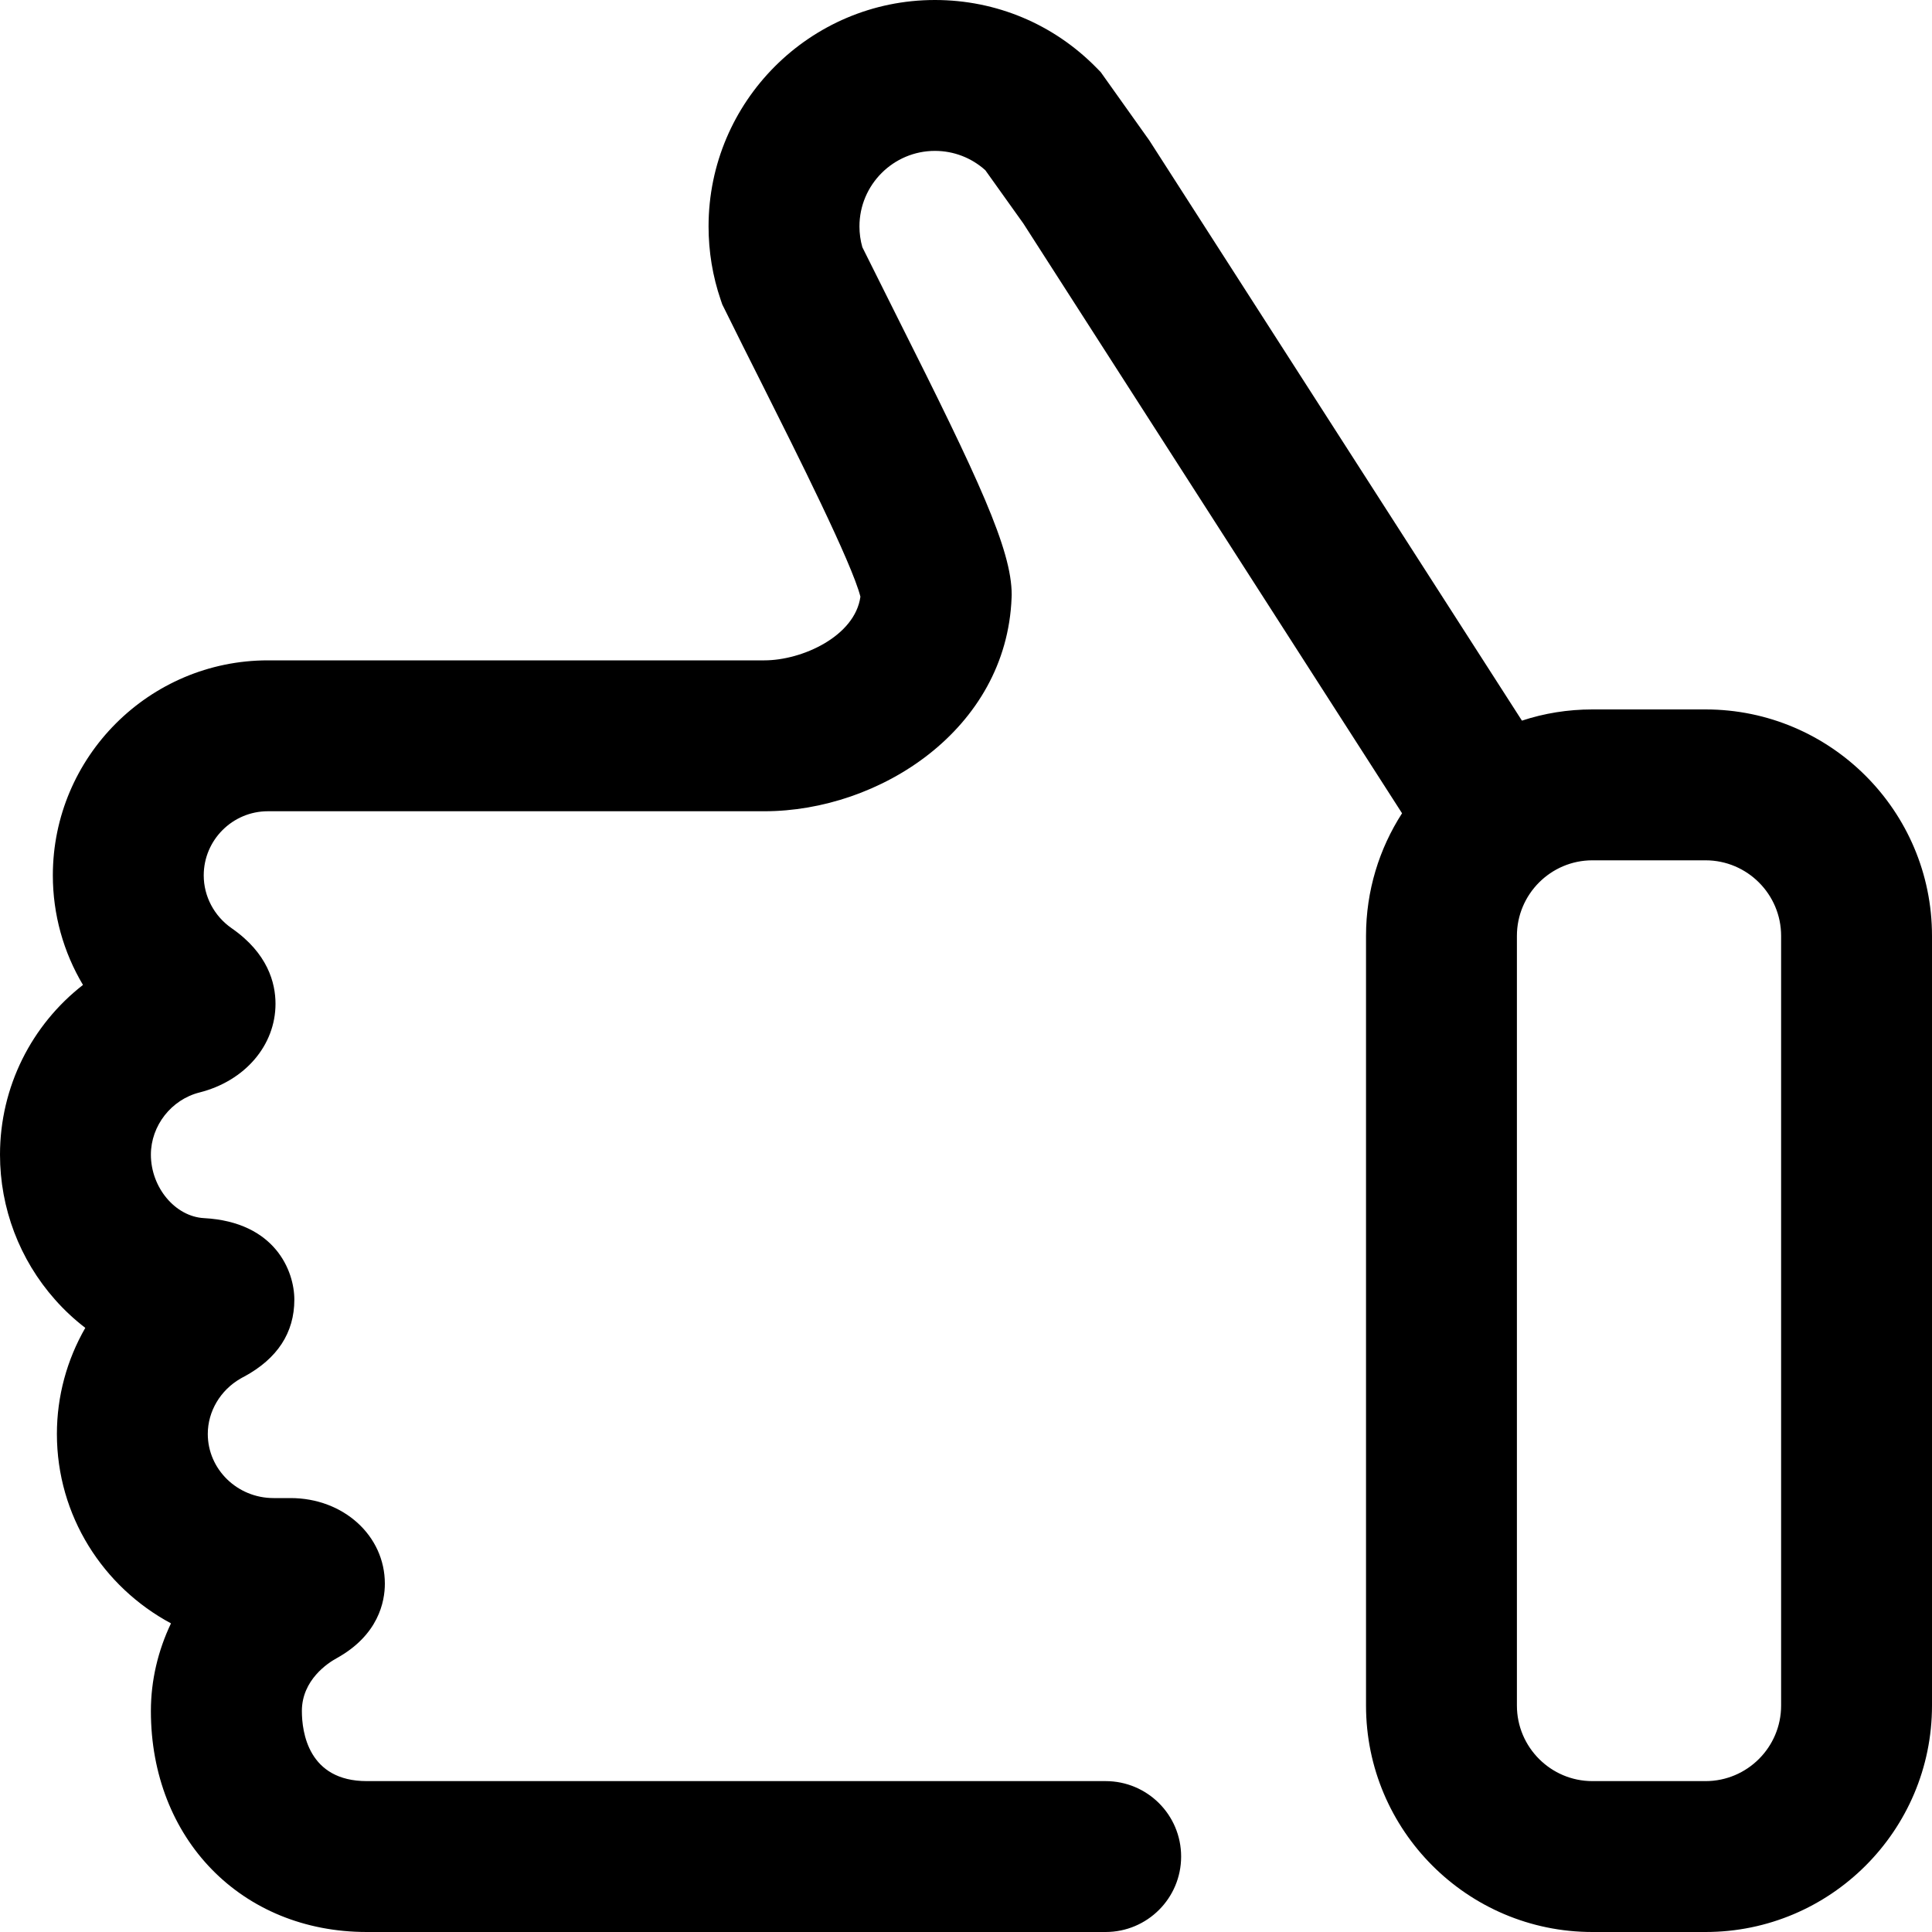
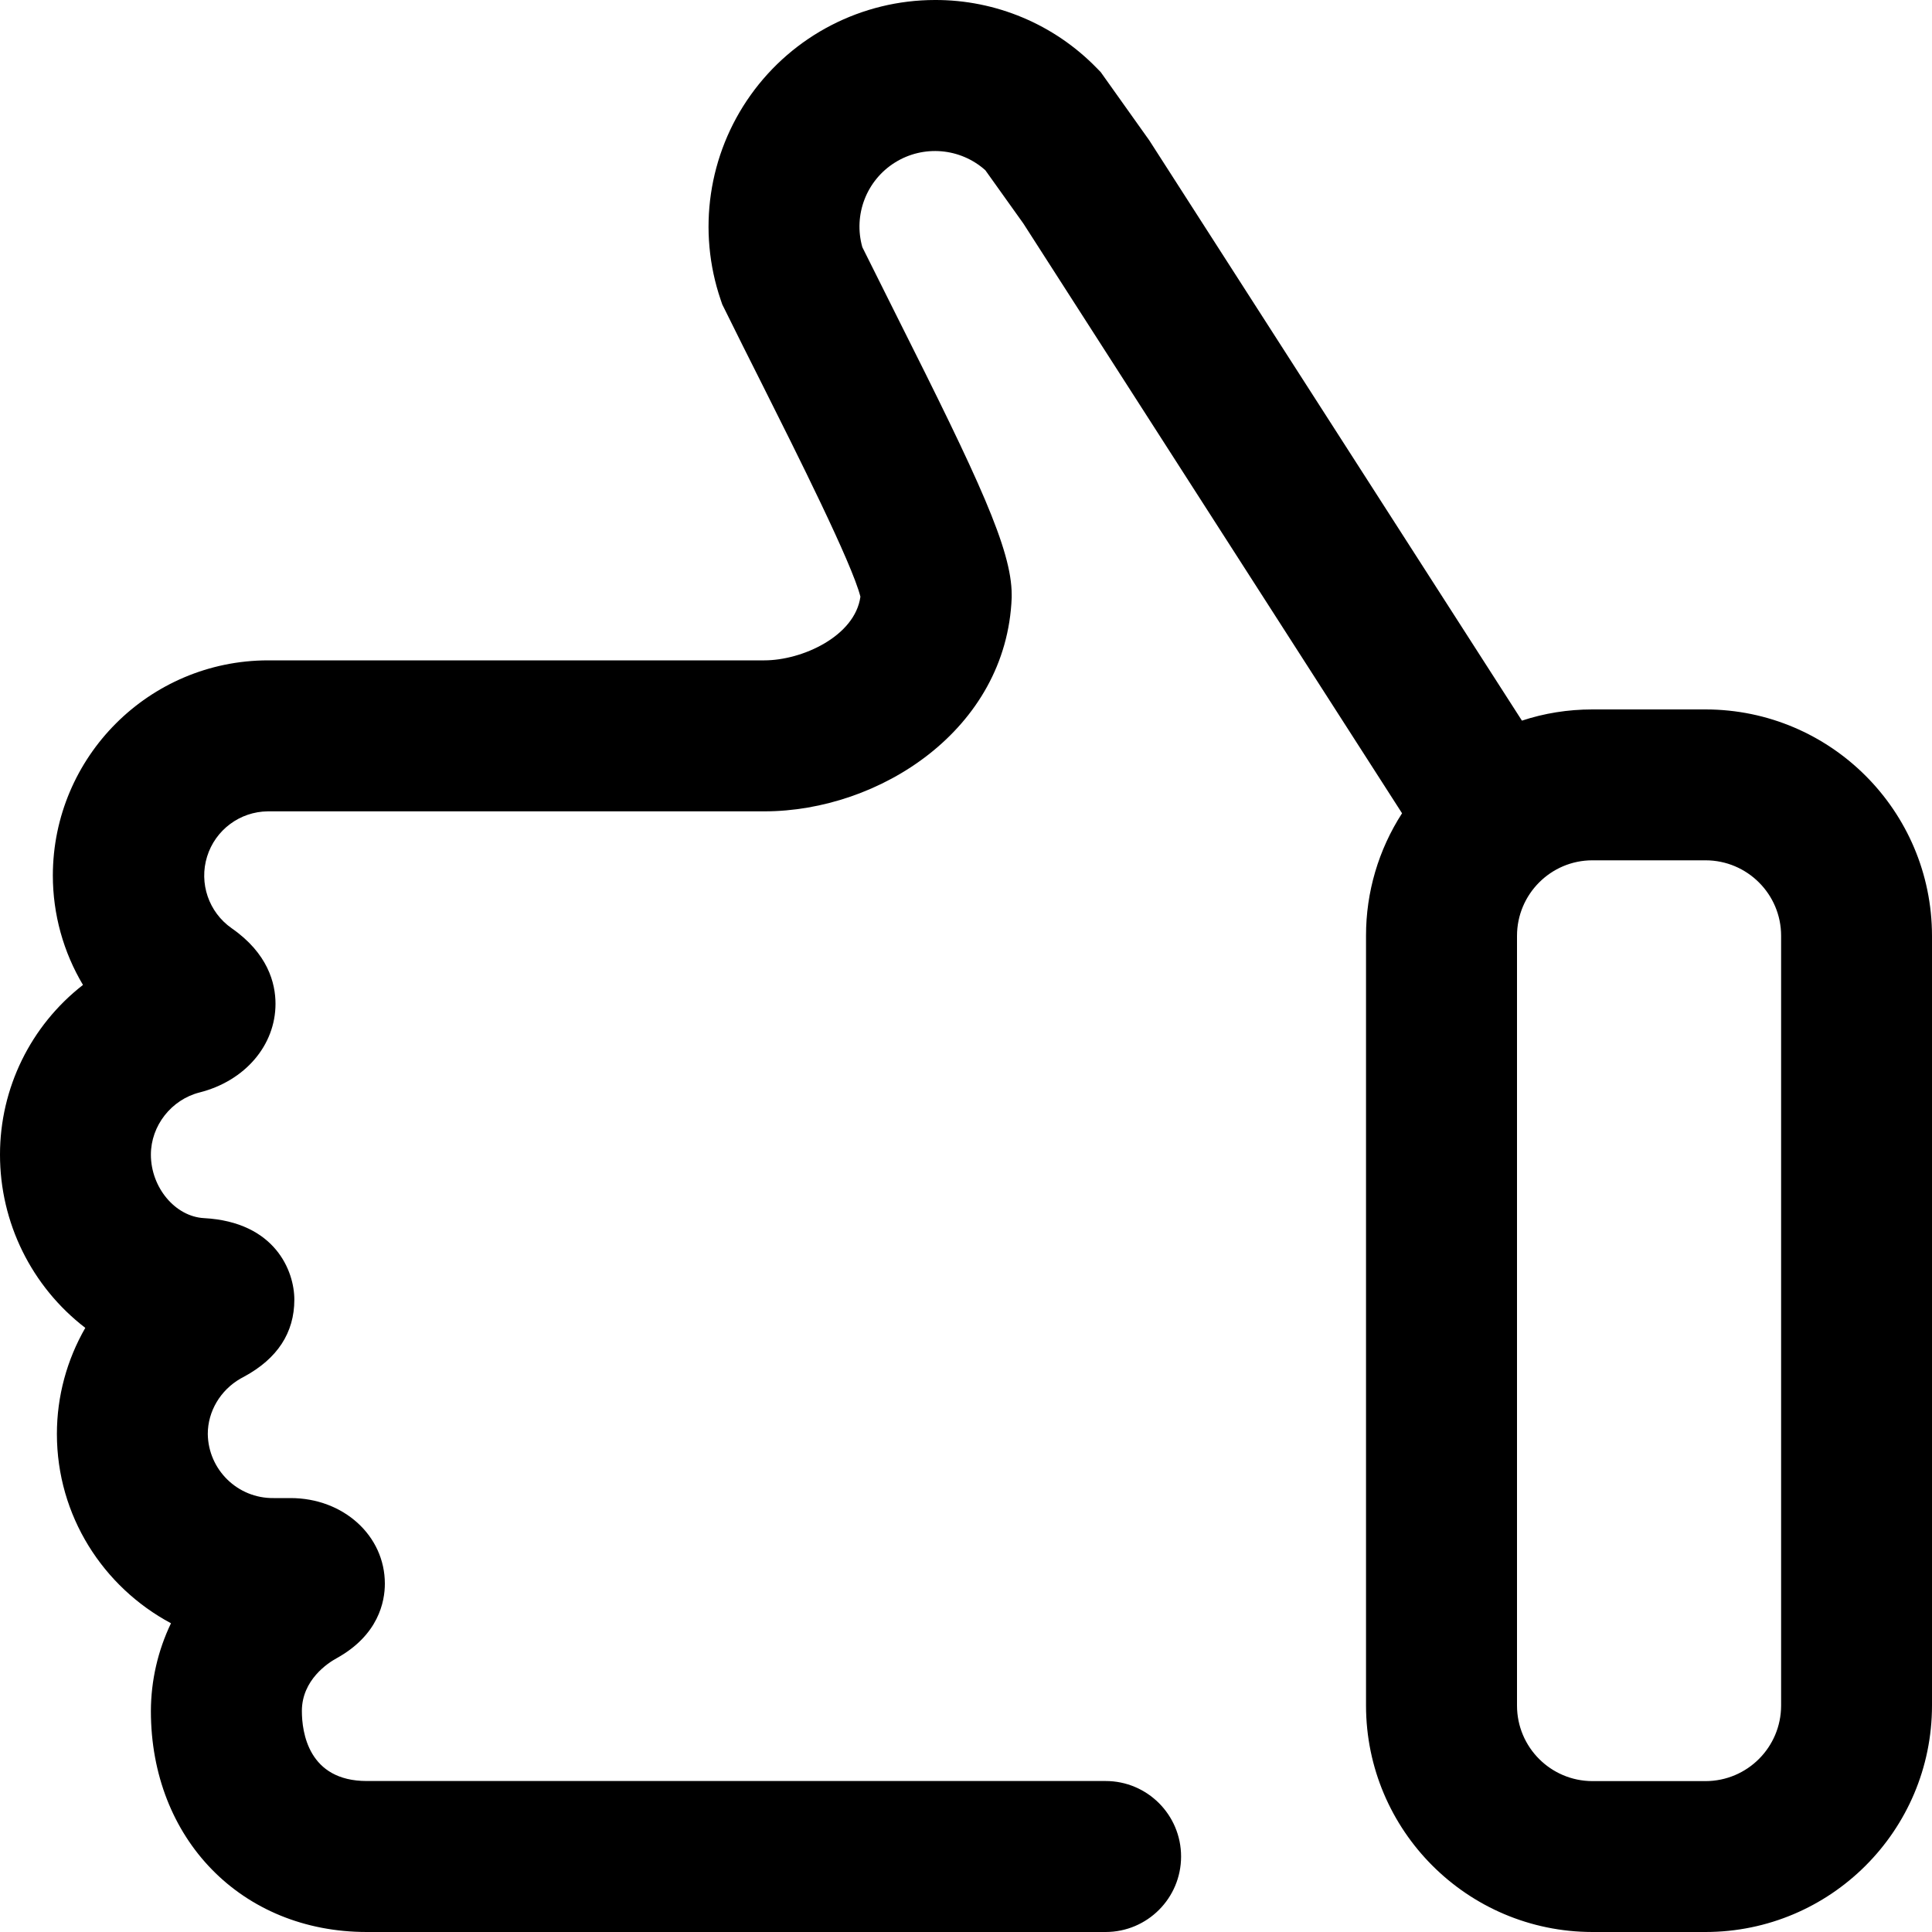
- <svg xmlns="http://www.w3.org/2000/svg" viewBox="0 0 20 20" version="1.1">
-   <g stroke="none" stroke-width="1" fill="none" fill-rule="evenodd">
-     <g transform="translate(0, -2)" fill="currentColor">
-       <path d="M18.438,19.656 C18.438,20.087 18.087,20.438 17.656,20.438 L16.484,20.438 C16.054,20.438 15.703,20.087 15.703,19.656 L15.703,11.688 C15.703,11.257 16.054,10.906 16.484,10.906 L17.656,10.906 C18.087,10.906 18.438,11.257 18.438,11.688 L18.438,19.656 Z M17.656,9.344 L16.484,9.344 C16.23,9.344 15.985,9.384 15.755,9.46 L11.898,3.454 L11.395,2.747 L11.352,2.703 C10.908,2.25 10.313,2 9.678,2 C8.386,2 7.335,3.051 7.335,4.344 C7.335,4.604 7.377,4.86 7.461,5.105 L7.477,5.152 L7.499,5.196 C7.622,5.446 7.753,5.707 7.892,5.983 C8.242,6.681 8.82,7.831 8.907,8.177 C8.85,8.587 8.303,8.836 7.913,8.836 L2.773,8.836 C1.546,8.836 0.547,9.835 0.547,11.062 C0.547,11.467 0.657,11.857 0.859,12.196 C0.329,12.608 0,13.249 0,13.953 C0,14.506 0.202,15.039 0.569,15.453 C0.665,15.562 0.771,15.66 0.883,15.746 C0.693,16.076 0.589,16.453 0.589,16.844 C0.589,17.691 1.067,18.428 1.77,18.805 C1.636,19.086 1.562,19.395 1.562,19.712 C1.562,21.038 2.502,22 3.797,22 L11.445,22 C11.877,22 12.227,21.65 12.227,21.219 C12.227,20.787 11.877,20.438 11.445,20.438 L3.797,20.438 C3.191,20.438 3.125,19.93 3.125,19.712 C3.125,19.39 3.397,19.214 3.481,19.168 C3.919,18.927 3.984,18.579 3.984,18.394 C3.984,17.897 3.555,17.508 3.008,17.508 L2.832,17.508 C2.456,17.508 2.151,17.21 2.151,16.844 C2.151,16.611 2.281,16.391 2.49,16.271 C2.503,16.263 2.515,16.257 2.527,16.251 C2.872,16.064 3.047,15.796 3.047,15.454 C3.047,15.159 2.85,14.65 2.112,14.61 C1.814,14.594 1.562,14.293 1.562,13.953 C1.562,13.653 1.774,13.382 2.066,13.309 C2.536,13.19 2.852,12.821 2.852,12.391 C2.852,12.177 2.773,11.869 2.398,11.609 C2.217,11.483 2.109,11.279 2.109,11.062 C2.109,10.696 2.407,10.398 2.773,10.398 L7.913,10.398 C9.103,10.398 10.42,9.553 10.472,8.187 L10.473,8.157 C10.473,7.688 10.13,6.958 9.288,5.282 C9.161,5.028 9.04,4.787 8.927,4.559 C8.907,4.489 8.897,4.417 8.897,4.344 C8.897,3.913 9.248,3.562 9.678,3.562 C9.873,3.562 10.056,3.633 10.2,3.762 L10.594,4.314 L14.514,10.419 C14.278,10.785 14.141,11.22 14.141,11.688 L14.141,19.656 C14.141,20.949 15.192,22 16.484,22 L17.656,22 C18.949,22 20,20.949 20,19.656 L20,11.688 C20,10.395 18.949,9.344 17.656,9.344 Z" />
-     </g>
-   </g>
+ <svg xmlns="http://www.w3.org/2000/svg" viewBox="0 0 20 20">
+   <path d="M18.438 17.656a.783.783 0 0 1-.782.782h-1.172a.782.782 0 0 1-.78-.782V9.688c0-.431.35-.782.78-.782h1.172c.431 0 .782.35.782.781v7.97zm-.782-10.312h-1.172c-.254 0-.5.04-.729.116l-3.857-6.006-.503-.707-.043-.044A2.326 2.326 0 0 0 9.678 0a2.346 2.346 0 0 0-2.217 3.105l.016.047.022.044c.123.25.254.511.393.787.35.698.928 1.848 1.015 2.194-.057.41-.604.659-.994.659h-5.14A2.23 2.23 0 0 0 .547 9.062c0 .405.11.795.312 1.134A2.224 2.224 0 0 0 0 11.953a2.26 2.26 0 0 0 .883 1.793c-.19.33-.294.707-.294 1.098 0 .847.478 1.584 1.181 1.96a2.115 2.115 0 0 0-.208.908c0 1.326.94 2.288 2.235 2.288h7.648a.781.781 0 1 0 0-1.563H3.797c-.606 0-.672-.507-.672-.725 0-.322.272-.498.356-.544.438-.241.503-.589.503-.774 0-.497-.429-.886-.976-.886h-.176a.673.673 0 0 1-.681-.664c0-.233.13-.453.339-.573l.037-.02c.345-.187.52-.455.52-.797 0-.295-.197-.804-.935-.844-.298-.016-.55-.317-.55-.657 0-.3.212-.57.504-.644.47-.119.786-.488.786-.918 0-.214-.08-.522-.454-.782a.665.665 0 0 1 .375-1.21h5.14c1.19 0 2.507-.846 2.56-2.212v-.03c0-.47-.343-1.199-1.185-2.875l-.361-.723a.782.782 0 0 1 1.273-.797l.394.552 3.92 6.105a2.33 2.33 0 0 0-.373 1.268v7.97A2.346 2.346 0 0 0 16.484 20h1.172A2.346 2.346 0 0 0 20 17.656V9.688a2.346 2.346 0 0 0-2.344-2.344z" fill="currentColor" fill-rule="evenodd" />
</svg>
